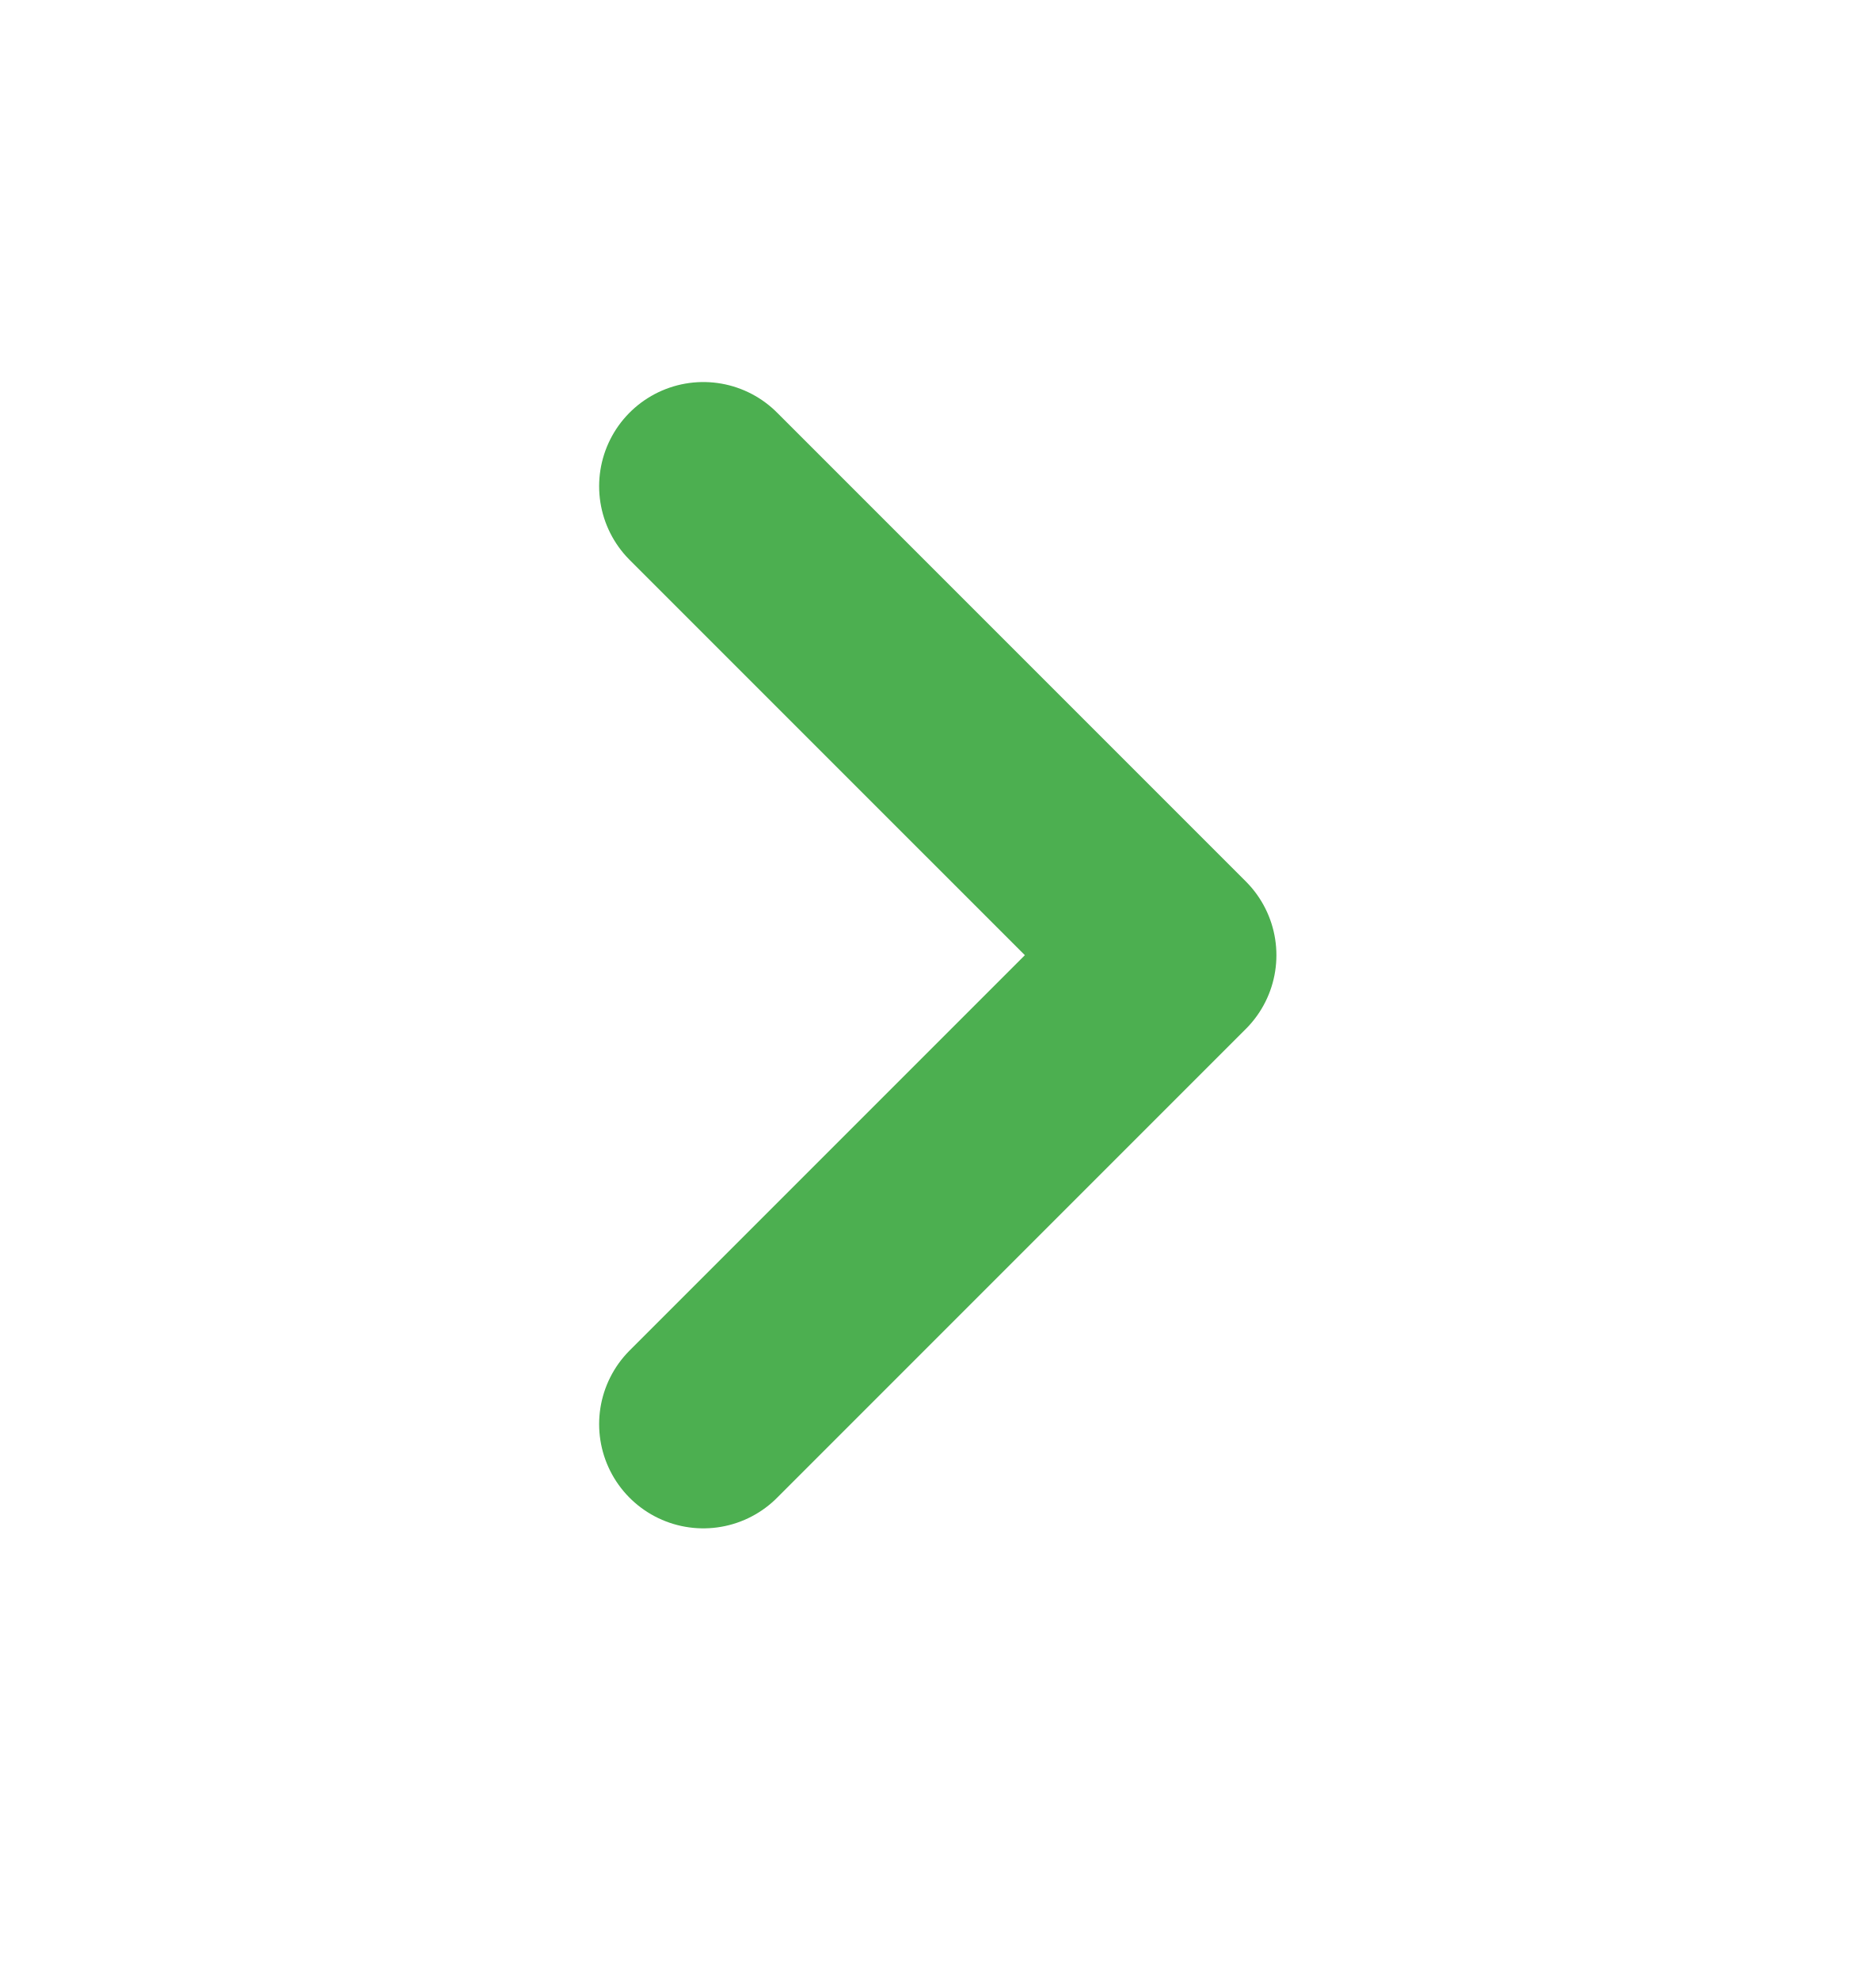
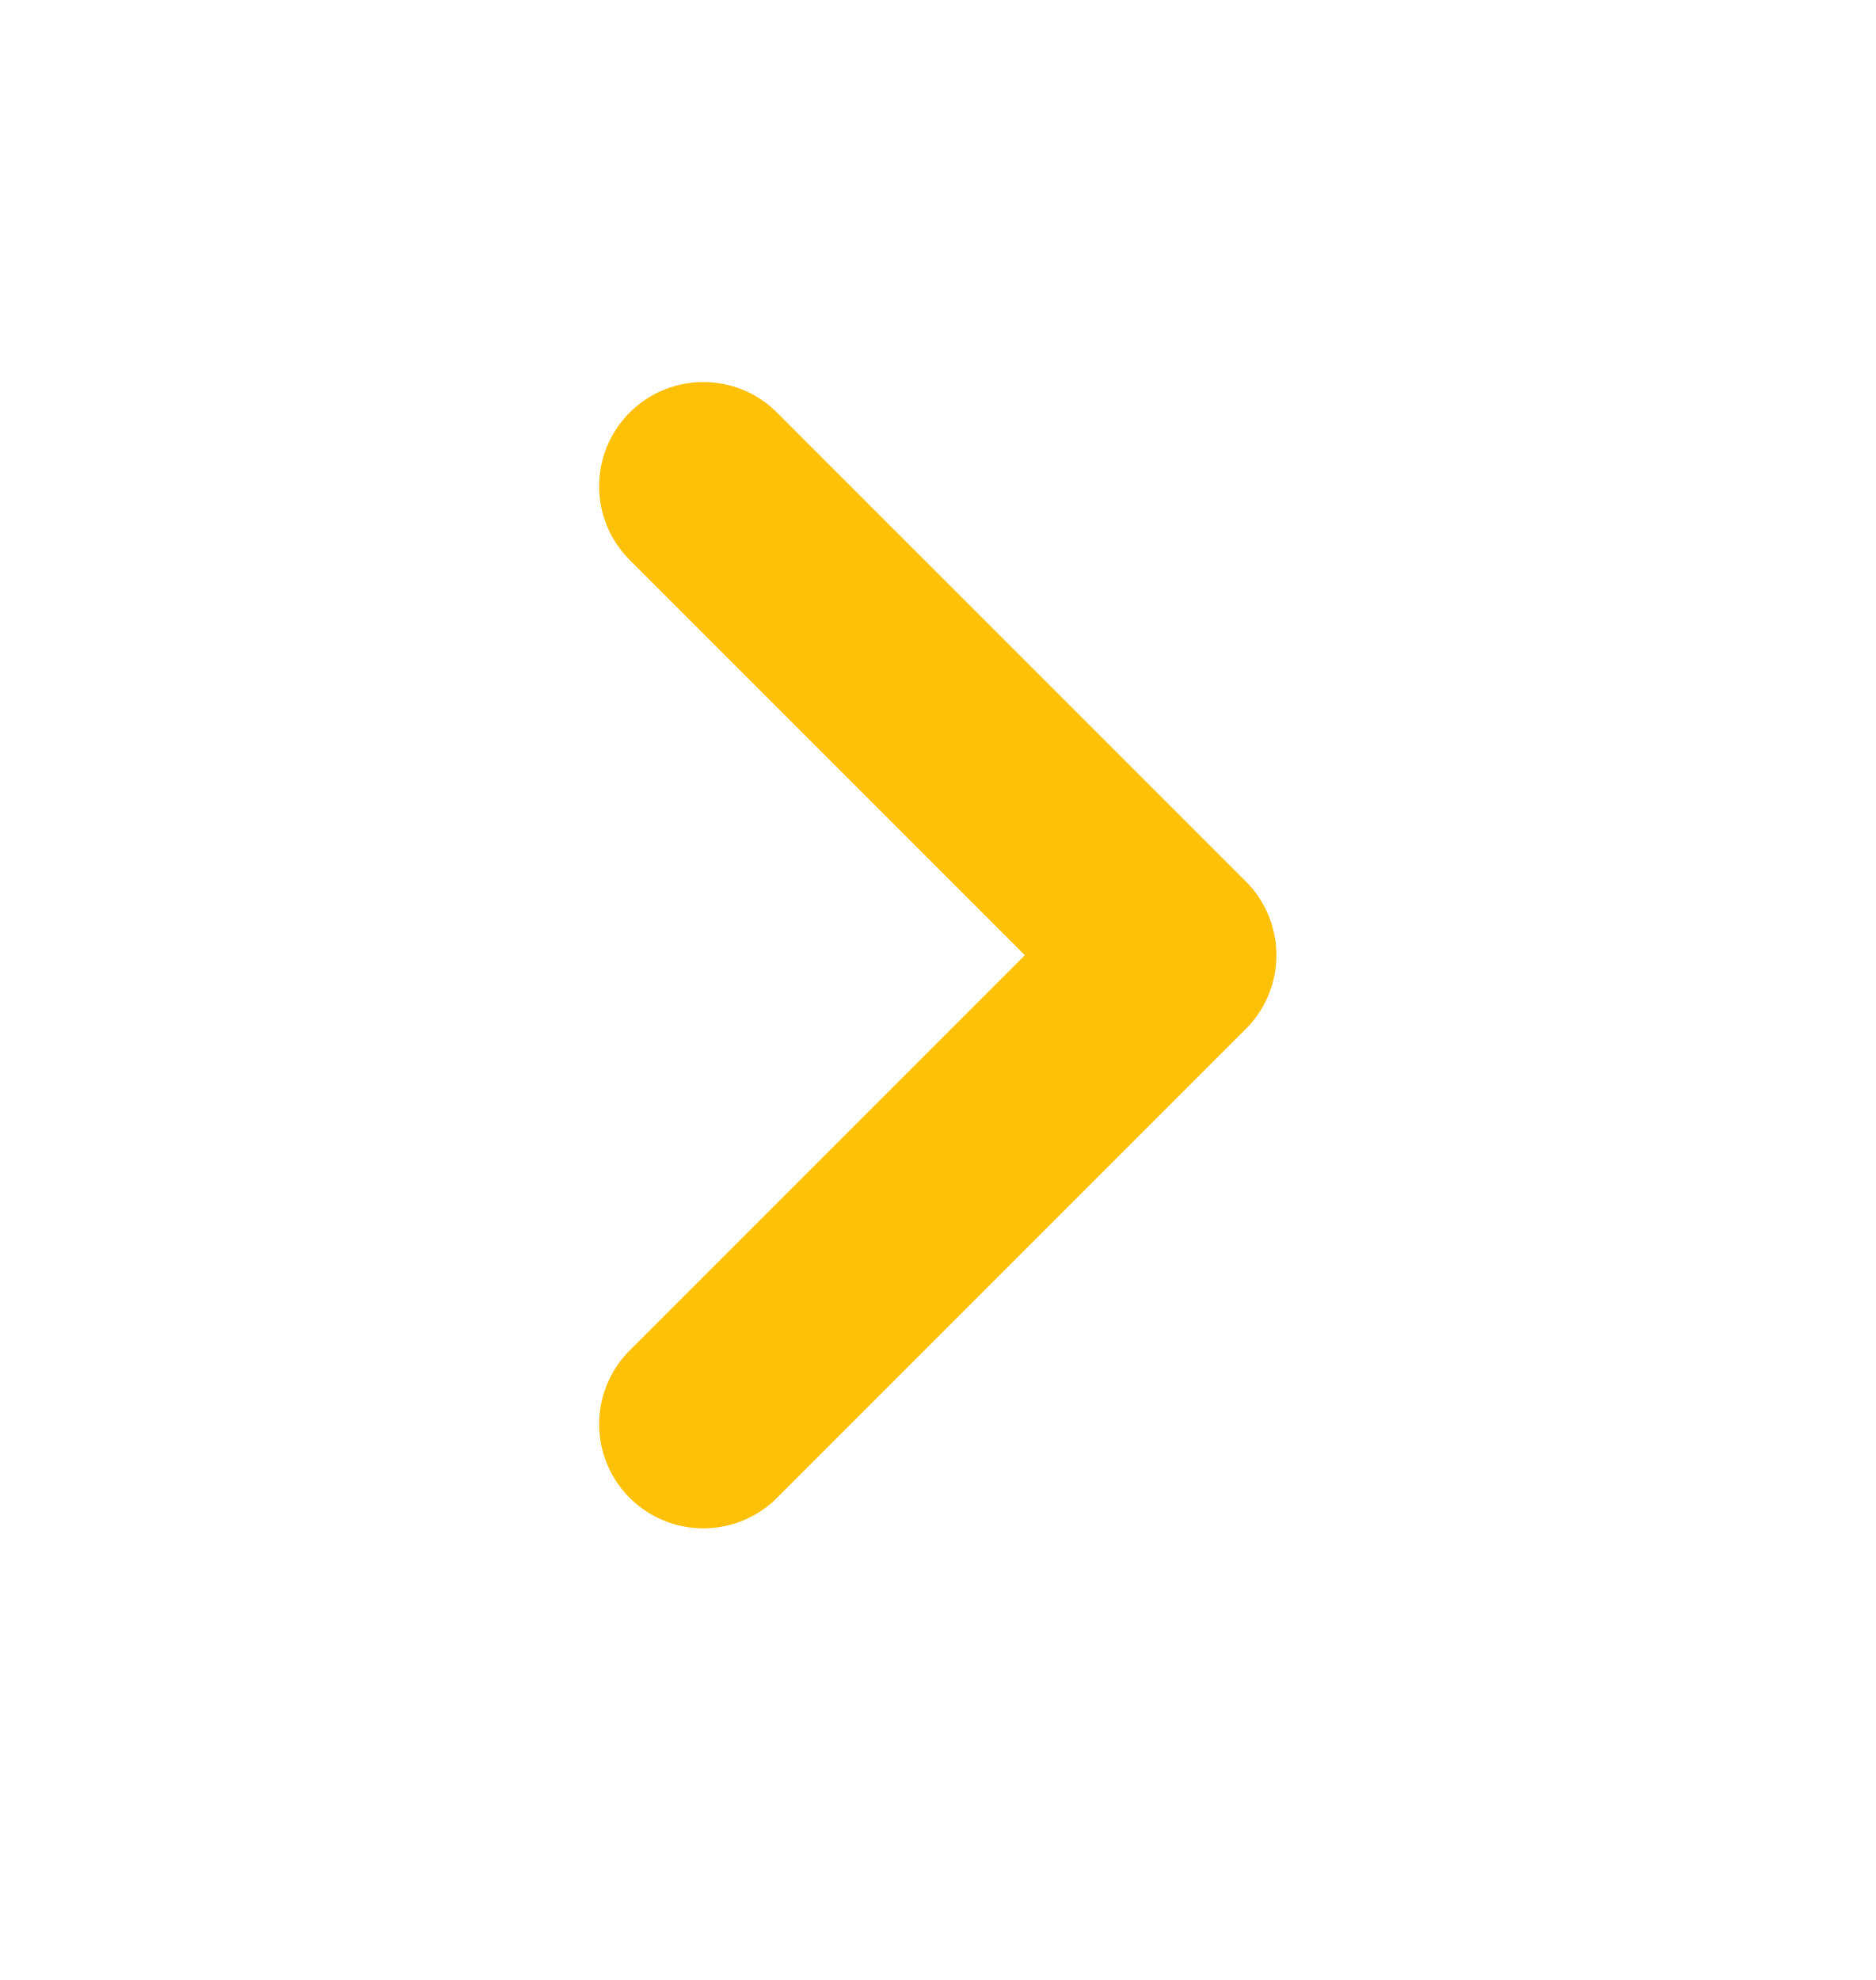
<svg xmlns="http://www.w3.org/2000/svg" width="18" height="19" viewBox="0 0 18 19" fill="none">
-   <path d="M6.75 13.666L11.25 9.166L6.75 4.666" stroke="#4CAF50" stroke-width="2" stroke-linecap="round" stroke-linejoin="round" />
+   <path d="M6.75 13.666L11.25 9.166L6.75 4.666" stroke="#FFC107" stroke-width="2" stroke-linecap="round" stroke-linejoin="round" />
</svg>
